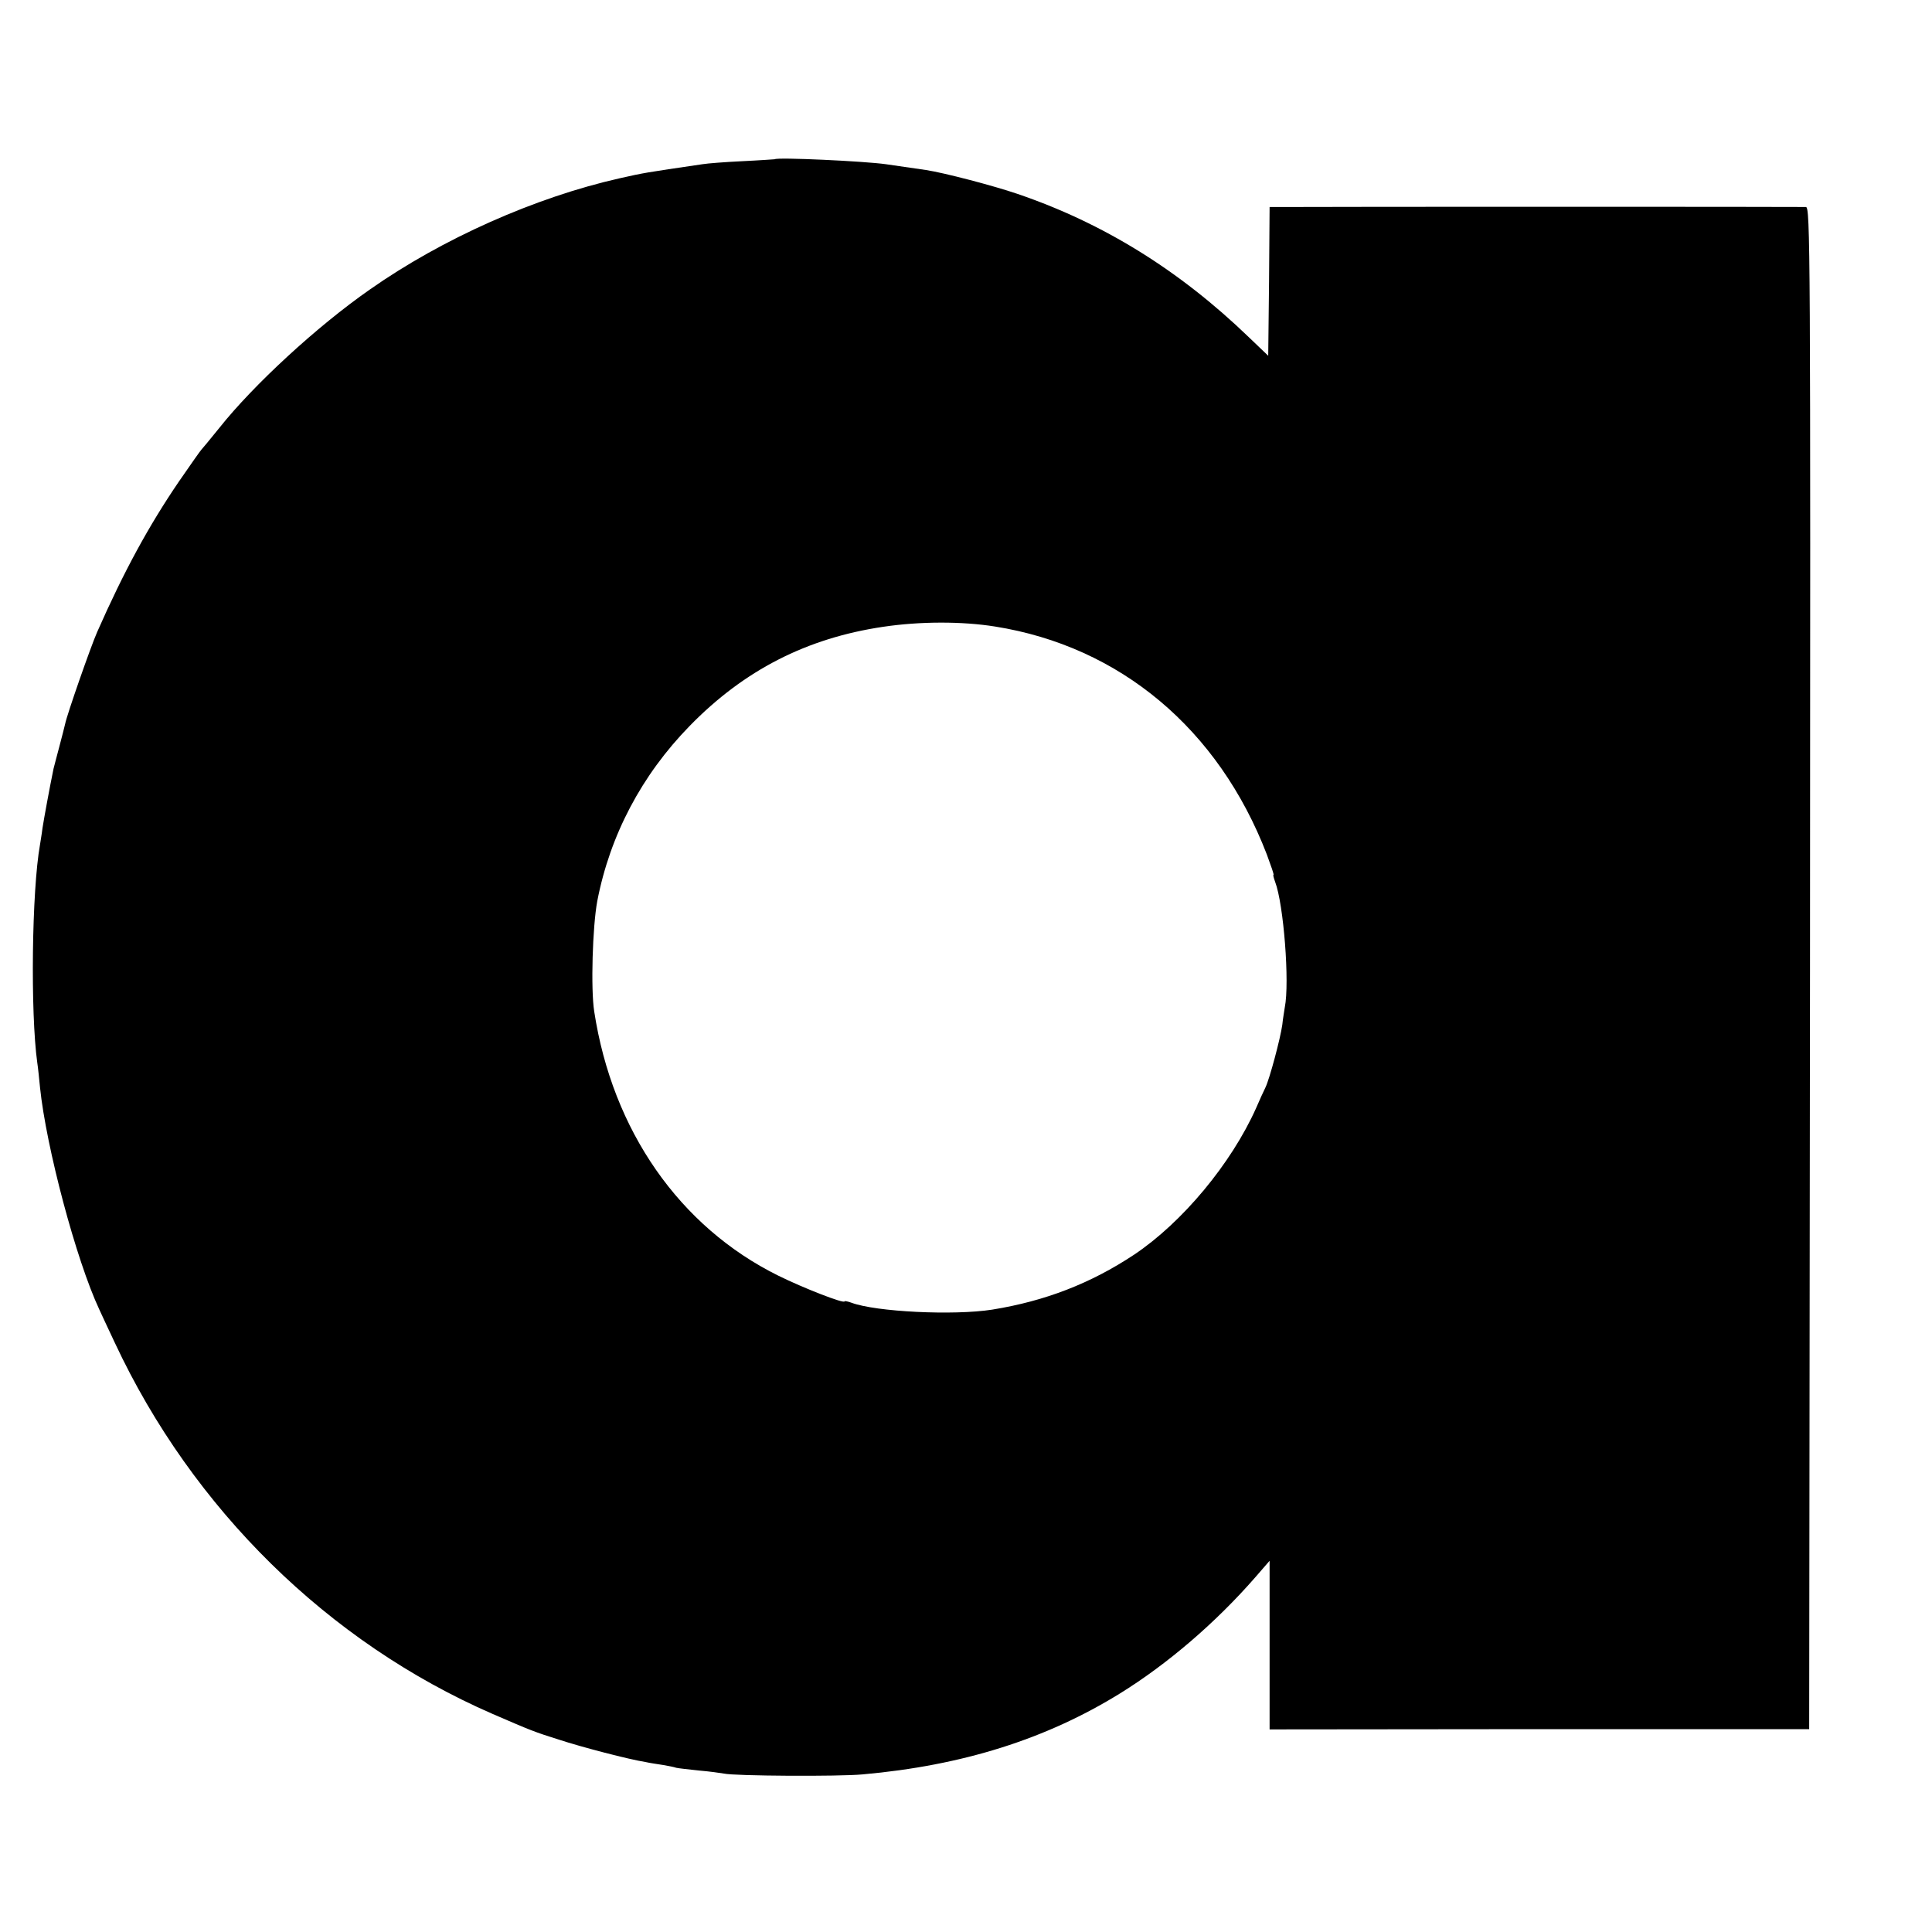
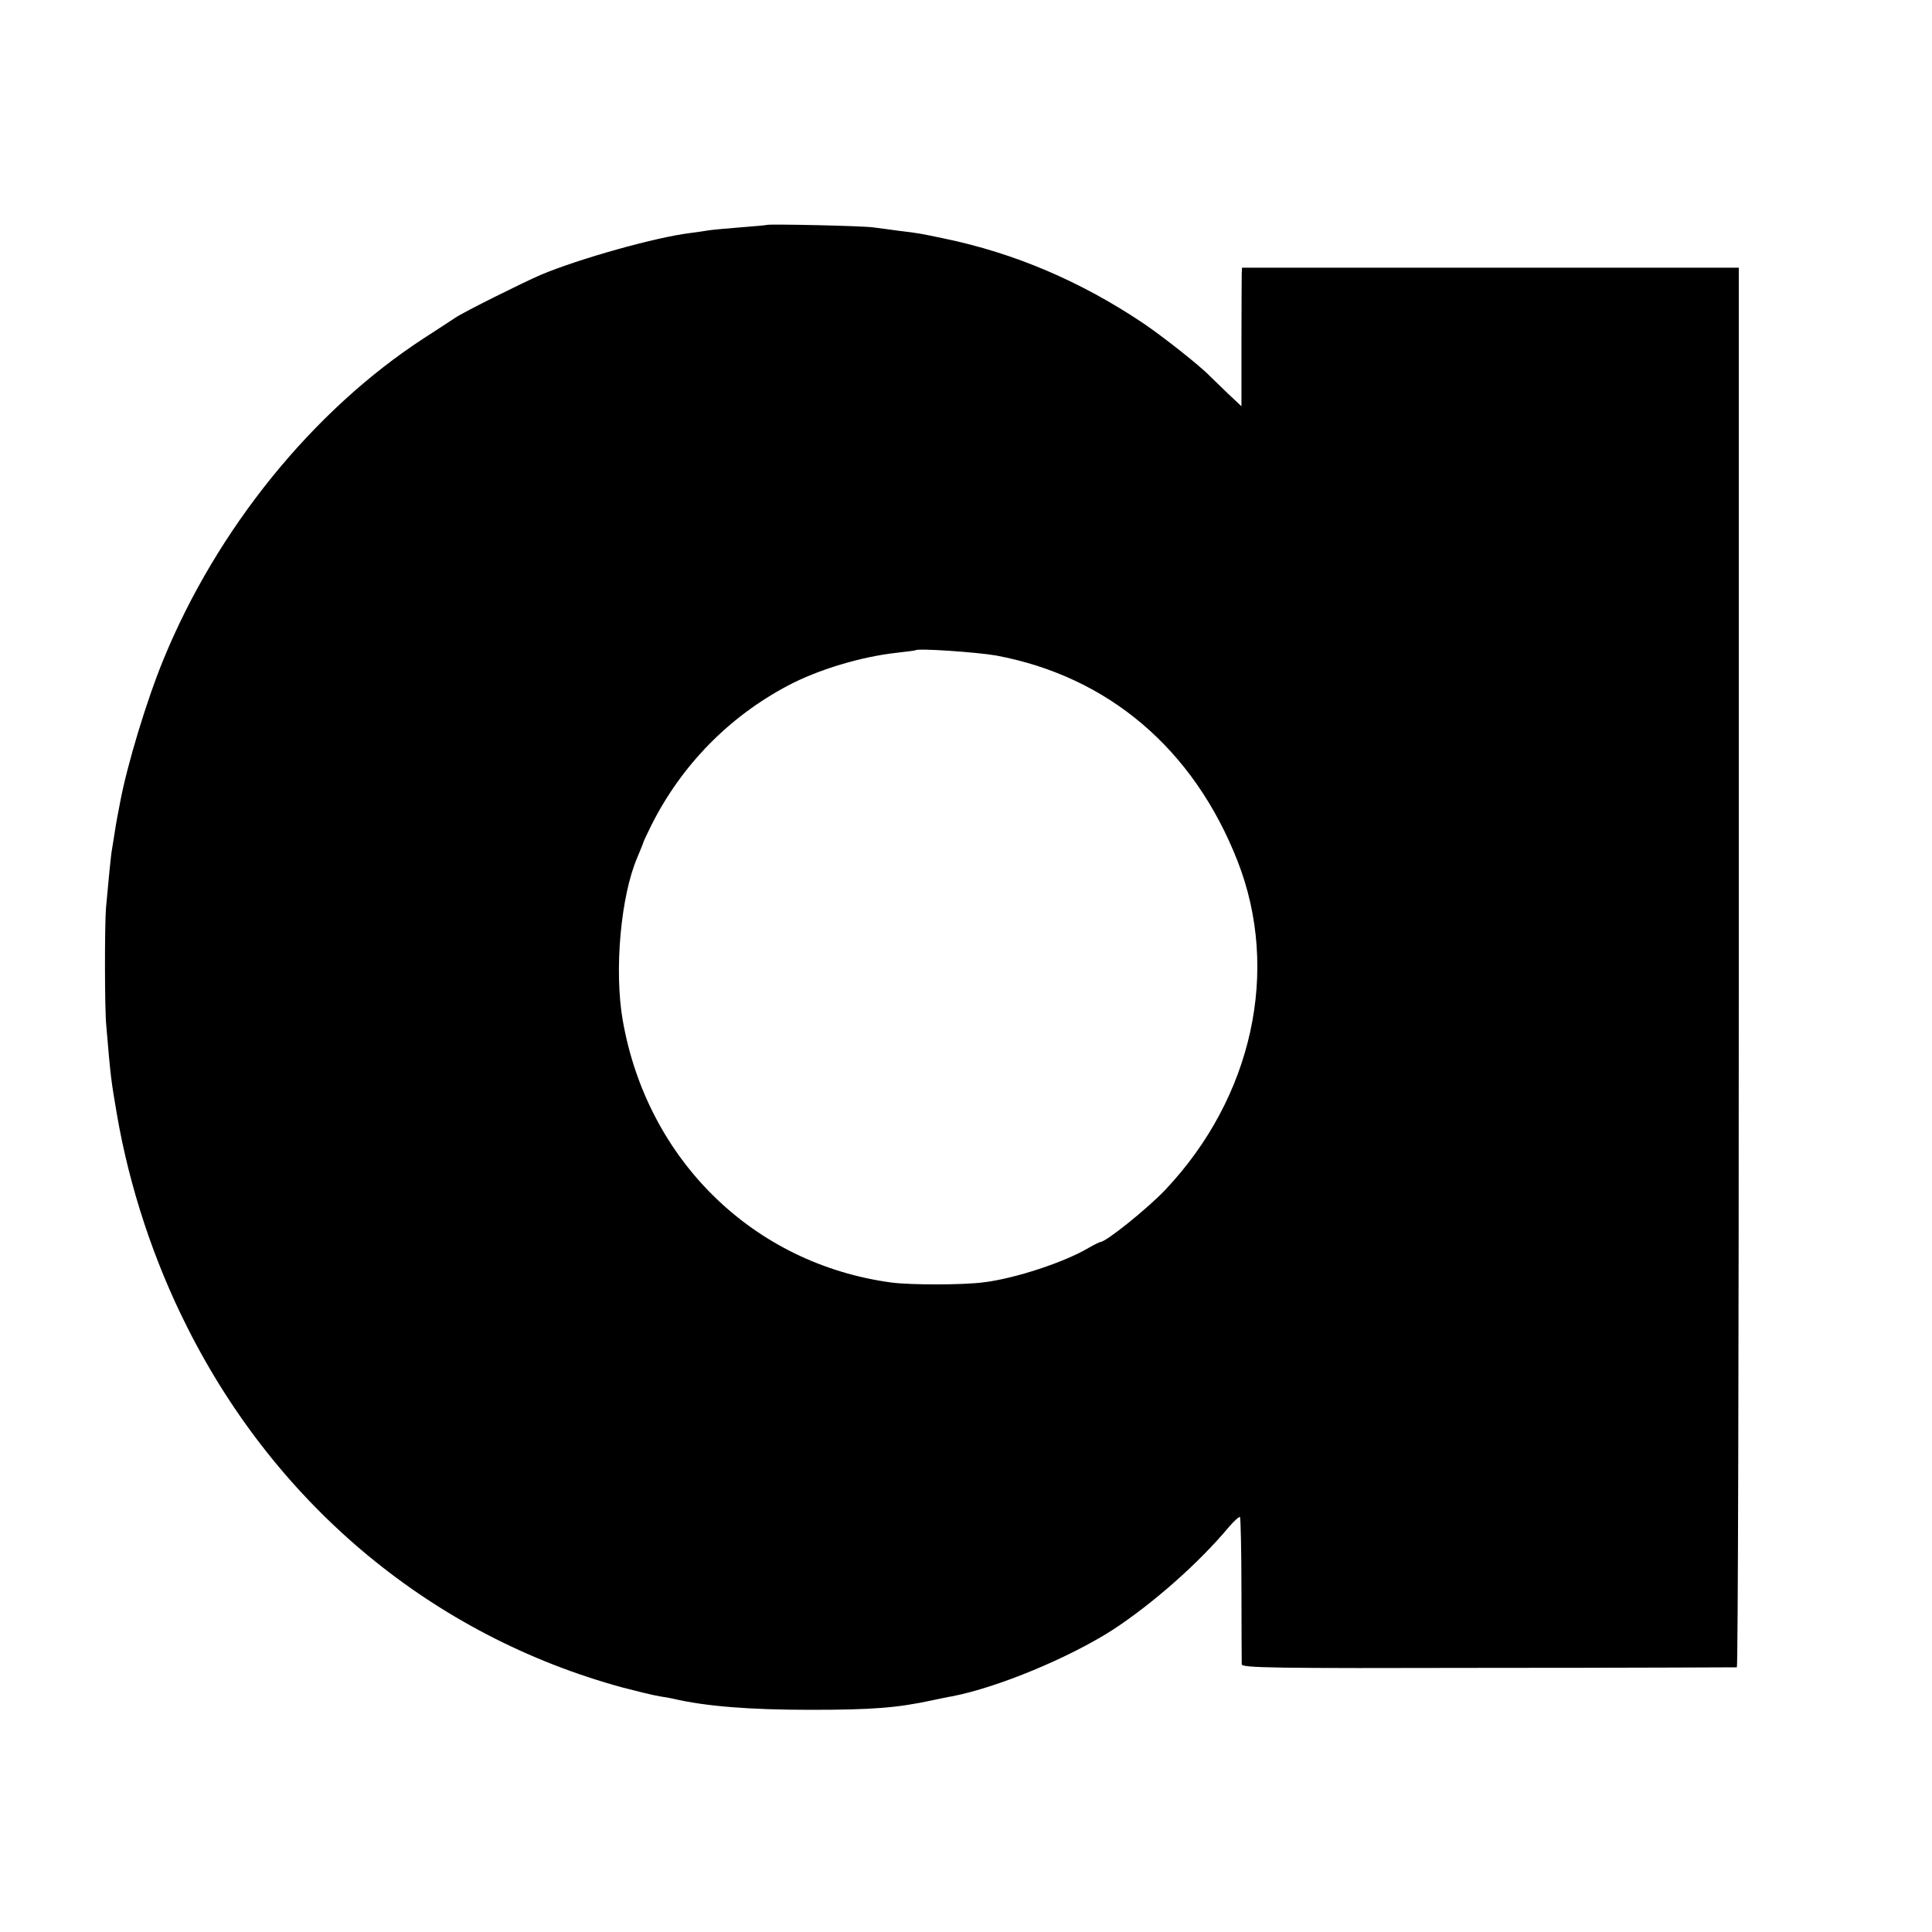
<svg xmlns="http://www.w3.org/2000/svg" version="1.0" width="700pt" height="700pt" viewBox="0 0 700 700" preserveAspectRatio="xMidYMid meet">
  <g transform="translate(0,700) scale(0.1,-0.1)" fill="#000000" stroke="none">
-     <path d="M2807 6423 c-1 0 -54 -4 -117 -7 -63 -3 -128 -8 -145 -11 -211 -31 -211 -31 -300 -51 -306 -69 -643 -219 -905 -403 -191 -133 -422 -346 -545 -501 -33 -41 -63 -77 -66 -80 -3 -3 -39 -54 -81 -115 -109 -160 -199 -325 -296 -545 -23 -52 -110 -301 -116 -333 -3 -12 -12 -49 -21 -82 -9 -33 -18 -69 -21 -80 -15 -73 -34 -177 -40 -215 -3 -25 -8 -52 -9 -60 -30 -167 -35 -610 -10 -790 3 -19 7 -60 10 -90 22 -215 131 -626 215 -805 5 -11 30 -65 56 -120 282 -603 774 -1086 1369 -1345 141 -61 151 -65 240 -93 82 -27 255 -72 313 -81 17 -4 47 -8 65 -11 17 -3 39 -7 47 -10 8 -2 46 -6 83 -10 37 -3 78 -9 90 -11 38 -9 418 -11 502 -3 362 32 666 128 934 294 171 106 345 255 489 420 l52 60 0 -305 0 -306 978 1 977 0 3 2758 c2 2621 1 2757 -15 2757 -29 1 -1760 1 -1855 0 l-88 0 -2 -270 -3 -269 -70 67 c-252 243 -528 414 -840 520 -85 29 -264 76 -330 86 -29 4 -91 13 -145 21 -77 11 -395 26 -403 18z m798 -1693 c453 -72 810 -371 985 -826 15 -41 27 -74 24 -74 -2 0 1 -11 6 -25 31 -81 53 -366 35 -455 -2 -14 -7 -42 -9 -63 -7 -50 -46 -196 -61 -227 -7 -14 -22 -47 -34 -75 -90 -201 -267 -414 -442 -531 -157 -104 -322 -168 -514 -199 -140 -22 -422 -8 -510 25 -14 5 -25 7 -25 5 0 -10 -149 48 -240 93 -358 177 -601 526 -667 957 -13 82 -6 309 11 400 46 239 161 457 335 635 197 202 424 318 701 359 134 20 286 20 405 1z" />
+     <path d="M2778 6185 c-2 -1 -46 -5 -98 -9 -52 -4 -104 -9 -115 -11 -11 -2 -39 -6 -62 -9 -126 -15 -407 -94 -544 -152 -63 -27 -280 -135 -309 -155 -14 -9 -65 -43 -115 -75 -401 -261 -749 -690 -943 -1164 -62 -151 -132 -384 -157 -518 -3 -15 -7 -38 -10 -52 -3 -14 -7 -41 -10 -60 -3 -19 -7 -44 -9 -56 -4 -19 -13 -114 -22 -214 -5 -64 -5 -364 1 -425 16 -189 17 -197 39 -325 45 -261 133 -529 255 -770 327 -650 891 -1117 1576 -1304 50 -13 110 -28 135 -32 25 -4 47 -8 50 -9 115 -27 274 -40 495 -40 226 0 316 7 445 35 25 5 56 12 70 14 165 32 423 139 582 241 145 95 311 241 421 373 20 23 38 39 40 35 2 -5 5 -123 5 -263 0 -140 1 -262 1 -270 1 -13 106 -15 893 -13 491 0 896 2 901 2 4 1 7 1142 7 2536 l0 2535 -900 0 -900 0 -1 -22 c0 -13 -1 -126 -1 -252 l0 -228 -51 48 c-28 27 -56 54 -62 60 -35 37 -168 142 -243 193 -227 152 -466 254 -722 307 -81 17 -89 19 -165 28 -27 4 -68 9 -90 12 -40 6 -382 13 -387 9z m831 -1560 c407 -76 716 -339 875 -745 155 -396 54 -856 -261 -1190 -63 -67 -216 -190 -236 -190 -3 0 -23 -10 -44 -22 -86 -51 -264 -110 -378 -124 -75 -10 -263 -10 -334 -1 -501 67 -887 444 -975 952 -31 180 -7 448 53 588 11 26 20 49 21 52 0 3 14 33 31 67 109 216 280 391 494 504 109 58 266 105 395 119 36 4 66 8 67 9 8 8 223 -7 292 -19z" />
  </g>
</svg>
